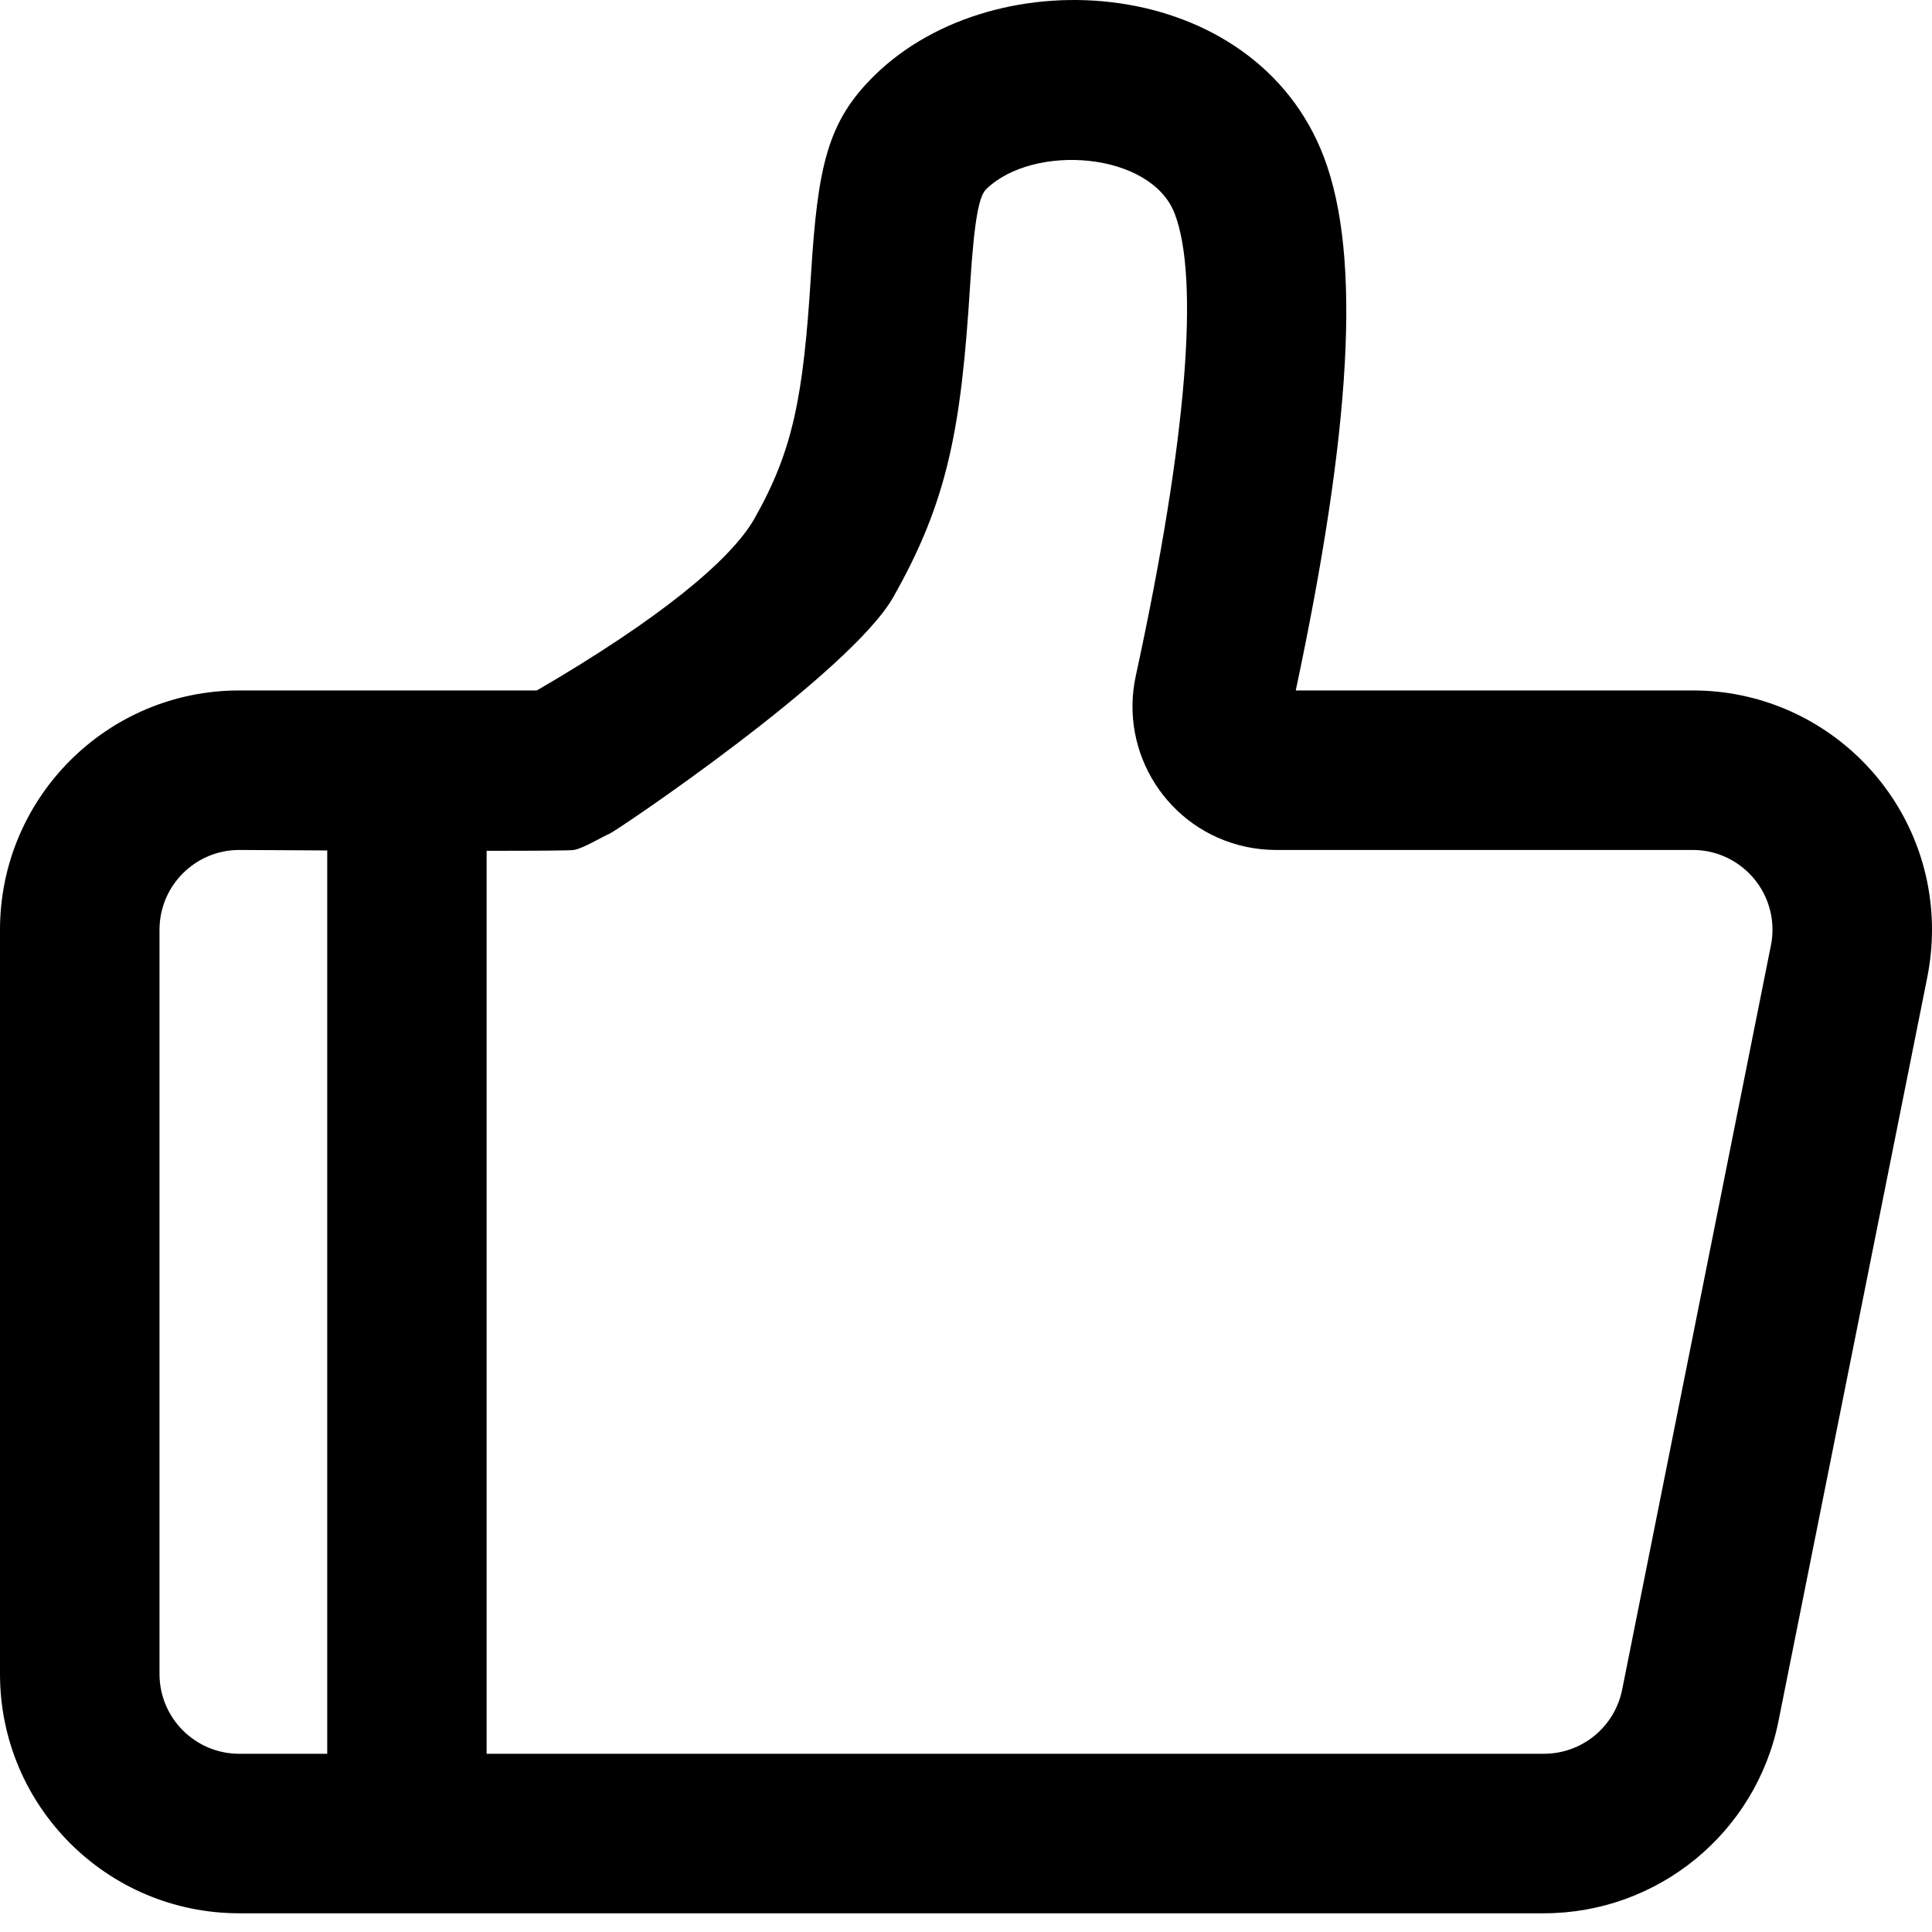
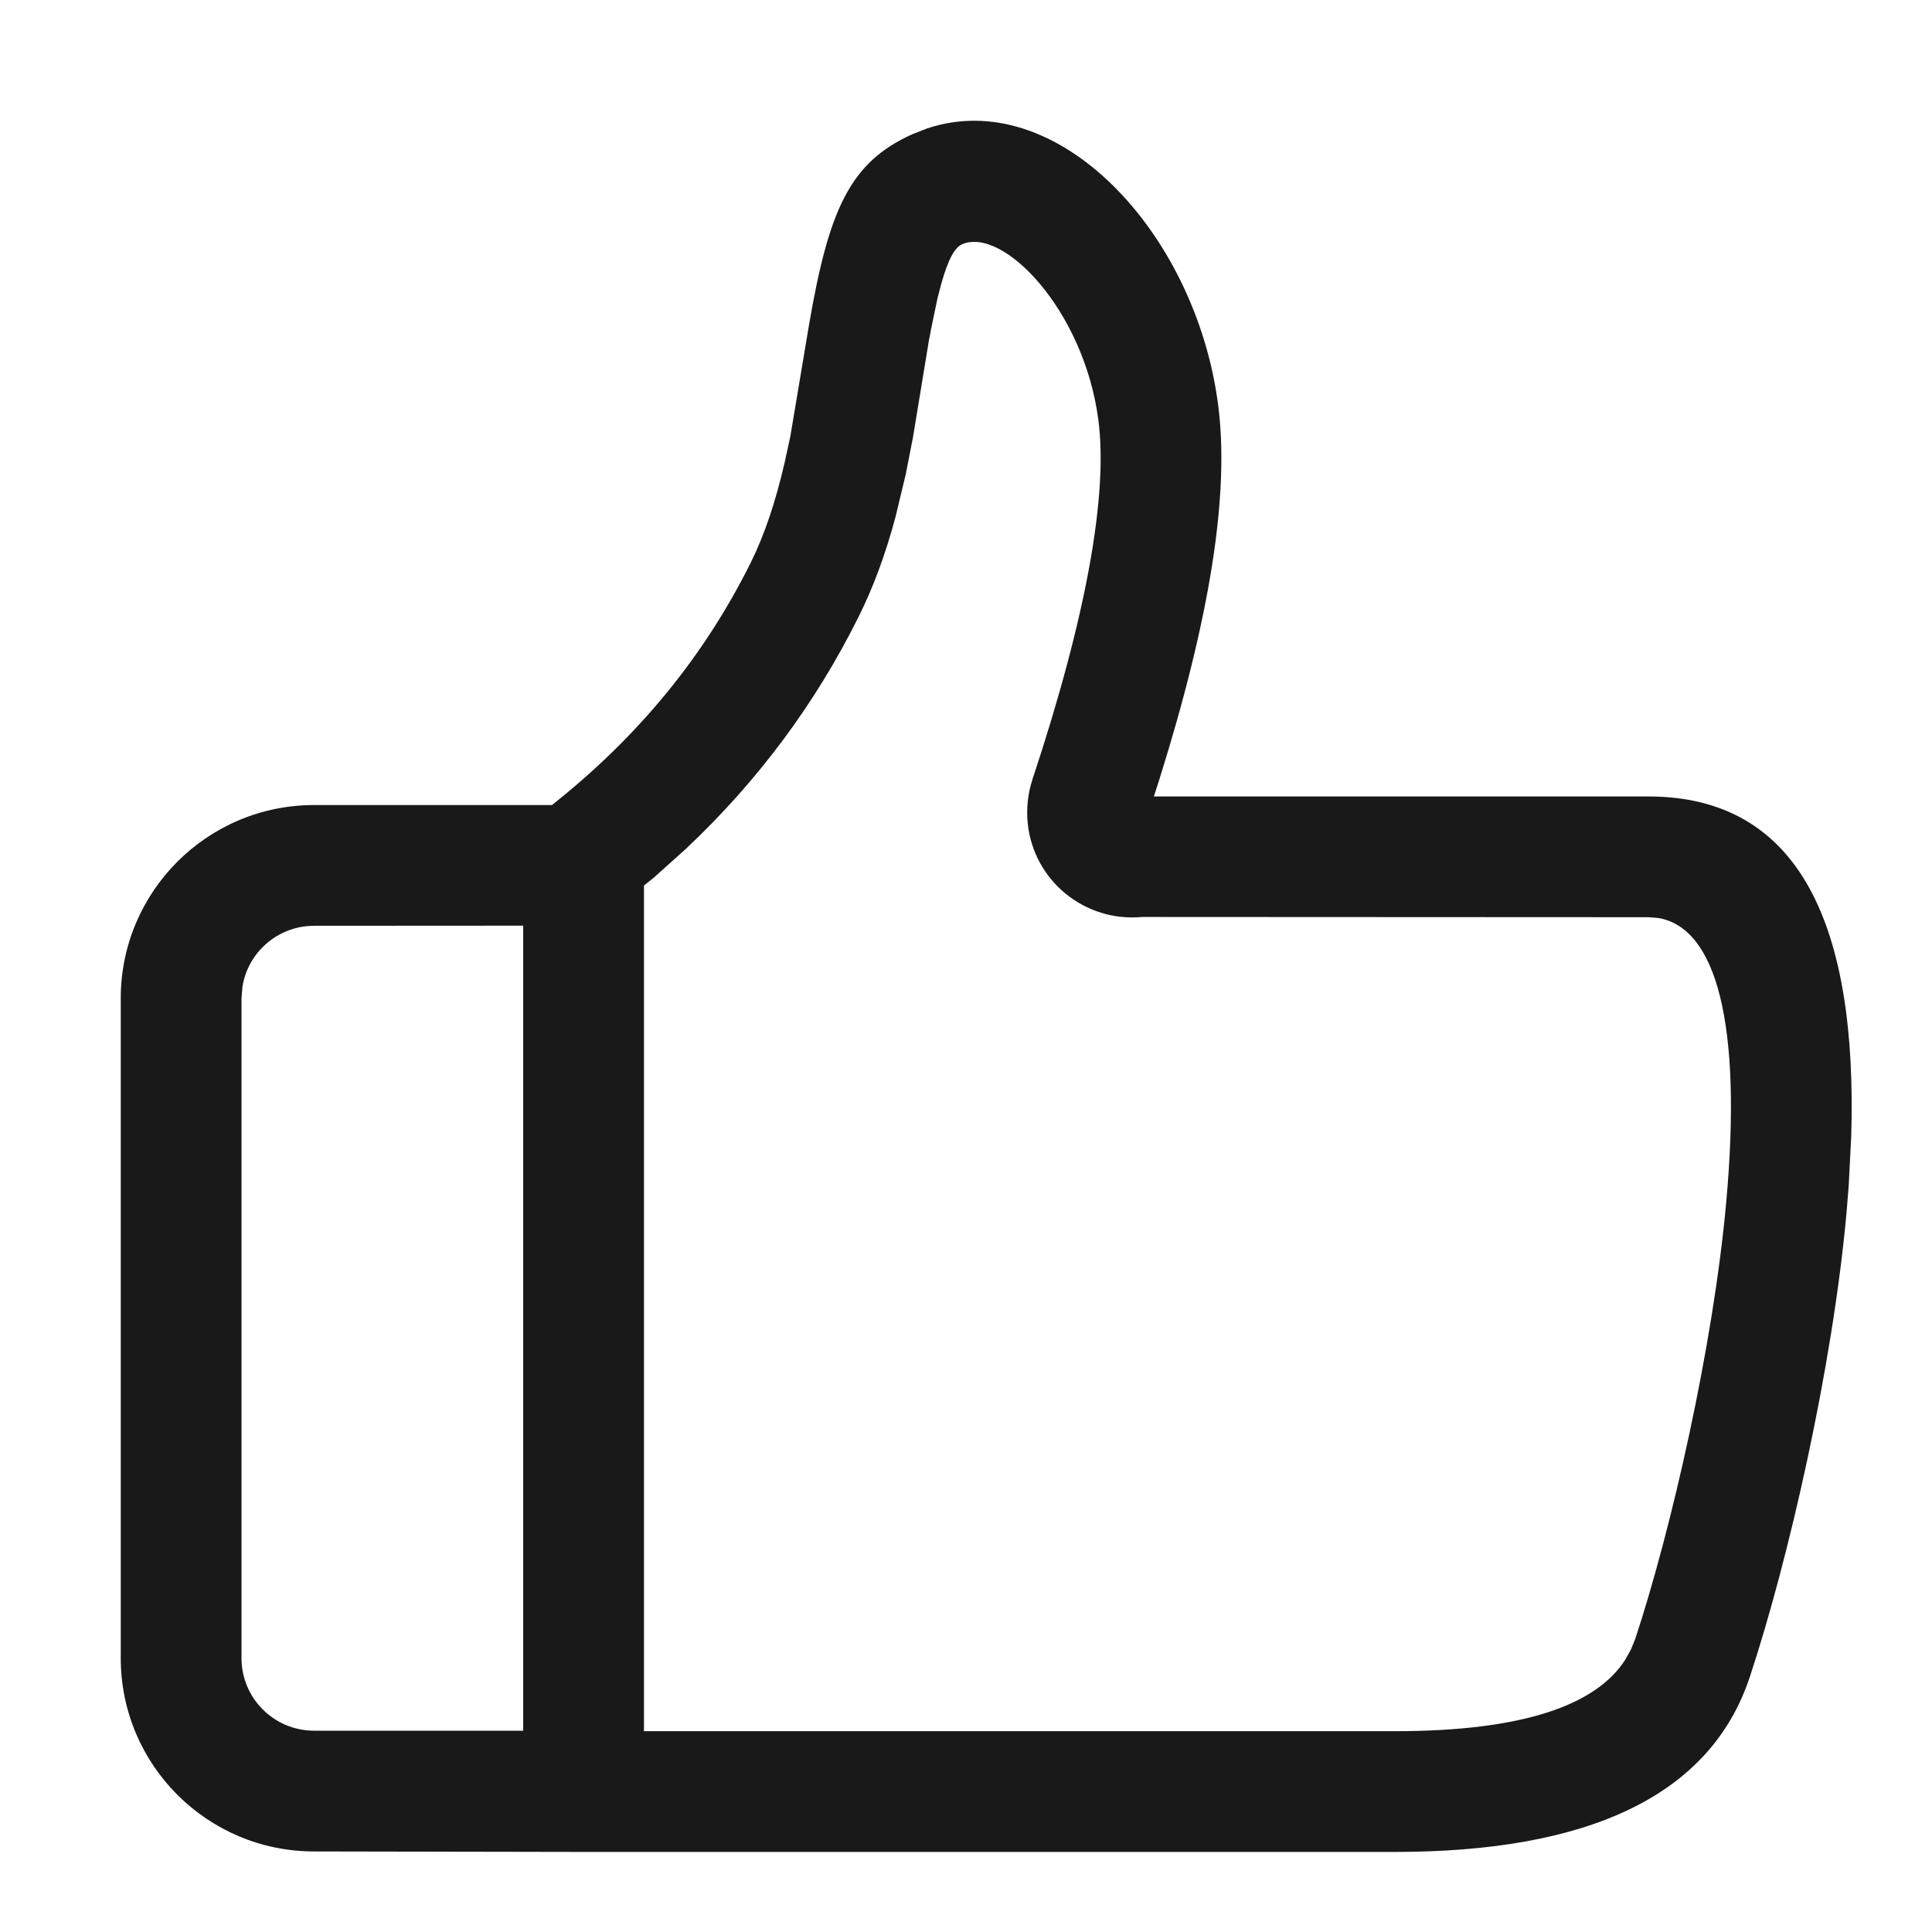
<svg xmlns="http://www.w3.org/2000/svg" width="16px" height="16px" viewBox="0 0 16 16" version="1.1">
-   <defs />
-   <g id="首页0801" stroke="none" stroke-width="1" fill="none" fill-rule="evenodd">
-     <g id="like" fill="#3C4458" fill-rule="nonzero">
-       <path d="M2.71,7.043 C2.485,7.042 2.242,7.041 1.981,7.039 C1.617,7.039 1.321,7.335 1.321,7.7 L1.321,13.864 C1.321,14.228 1.617,14.524 1.981,14.524 L2.71,14.524 L2.71,7.043 Z M4.03,7.046 L4.03,14.524 L12.786,14.524 C13.101,14.524 13.372,14.302 13.434,13.993 L14.666,7.829 C14.675,7.787 14.679,7.743 14.679,7.7 C14.679,7.335 14.383,7.039 14.019,7.039 L10.568,7.039 C10.483,7.039 10.398,7.03 10.315,7.012 C9.674,6.873 9.267,6.24 9.406,5.598 C9.838,3.609 9.93,2.298 9.729,1.771 C9.534,1.257 8.559,1.184 8.167,1.567 C8.109,1.624 8.069,1.807 8.034,2.361 C7.96,3.555 7.847,4.151 7.399,4.943 C7.042,5.575 5.108,6.88 5.047,6.905 C4.986,6.93 4.831,7.026 4.753,7.039 C4.727,7.044 4.487,7.046 4.03,7.046 Z M14.019,5.718 C15.113,5.718 16,6.606 16,7.7 C16,7.83 15.987,7.96 15.962,8.088 L14.729,14.252 C14.544,15.178 13.73,15.845 12.786,15.845 L1.981,15.845 C0.887,15.845 0,14.958 0,13.864 L0,7.7 C0,6.606 0.887,5.718 1.981,5.718 L4.446,5.718 C5.446,5.136 6.052,4.642 6.249,4.293 C6.569,3.727 6.653,3.284 6.716,2.279 C6.772,1.372 6.853,1.006 7.243,0.624 C8.254,-0.366 10.391,-0.205 10.964,1.301 C11.279,2.13 11.187,3.57 10.731,5.718 L14.019,5.718 Z" id="Combined-Shape" fill="#000000" fill-rule="nonzero" />
-     </g>
+   <g id="页面-1" stroke="none" stroke-width="1" fill="none" fill-rule="evenodd">
+     <path d="M11.552,1 C13.142,1 14.163,1.458 14.491,2.449 C14.811,3.416 15.176,5.009 15.292,6.293 L15.292,6.293 L15.31,6.515 L15.331,6.925 C15.383,8.656 14.915,9.741 13.65,9.741 L13.65,9.741 L9.556,9.741 L9.601,9.881 C10.02,11.218 10.186,12.247 10.087,12.992 C9.898,14.42 8.753,15.633 7.677,15.273 L7.677,15.273 L7.557,15.226 C7.036,14.993 6.864,14.596 6.701,13.653 L6.701,13.653 L6.545,12.722 L6.498,12.506 C6.423,12.182 6.333,11.911 6.216,11.675 C5.831,10.901 5.284,10.234 4.571,9.67 L4.571,9.67 L2.602,9.67 C1.717,9.67 1,8.953 1,8.069 L1,8.069 L1,2.605 C1,1.721 1.717,1.004 2.602,1.004 L2.602,1.004 L4.833,1 Z M11.552,2 L5.333,2 L5.333,9.003 L5.417,9.071 L5.68,9.307 C6.276,9.868 6.753,10.51 7.111,11.23 C7.236,11.481 7.334,11.751 7.415,12.051 L7.415,12.051 L7.501,12.409 L7.561,12.716 L7.693,13.519 L7.703,13.569 L7.703,13.569 L7.712,13.618 L7.764,13.867 L7.794,13.982 C7.852,14.192 7.908,14.288 7.966,14.313 C8.302,14.464 8.975,13.776 9.096,12.861 C9.177,12.243 9,11.24 8.55,9.881 C8.512,9.764 8.499,9.642 8.511,9.52 C8.559,9.045 8.982,8.699 9.457,8.743 L9.457,8.743 L13.65,8.741 L13.729,8.735 C14.213,8.659 14.43,7.863 14.296,6.383 C14.188,5.183 13.839,3.662 13.542,2.763 L13.542,2.763 L13.506,2.675 L13.459,2.591 C13.217,2.214 12.609,2 11.552,2 L11.552,2 Z M4.333,2.004 L2.602,2.004 C2.269,2.004 2,2.273 2,2.605 L2,2.605 L2,8.069 L2.008,8.166 C2.054,8.452 2.302,8.67 2.602,8.67 L2.602,8.67 L4.333,8.671 L4.333,2.004 Z" id="dislike" fill="#191919" transform="translate(8.167337, 8.168474) scale(-1, 1) rotate(-180) translate(-8.167337, -8.168474) " />
  </g>
</svg>
